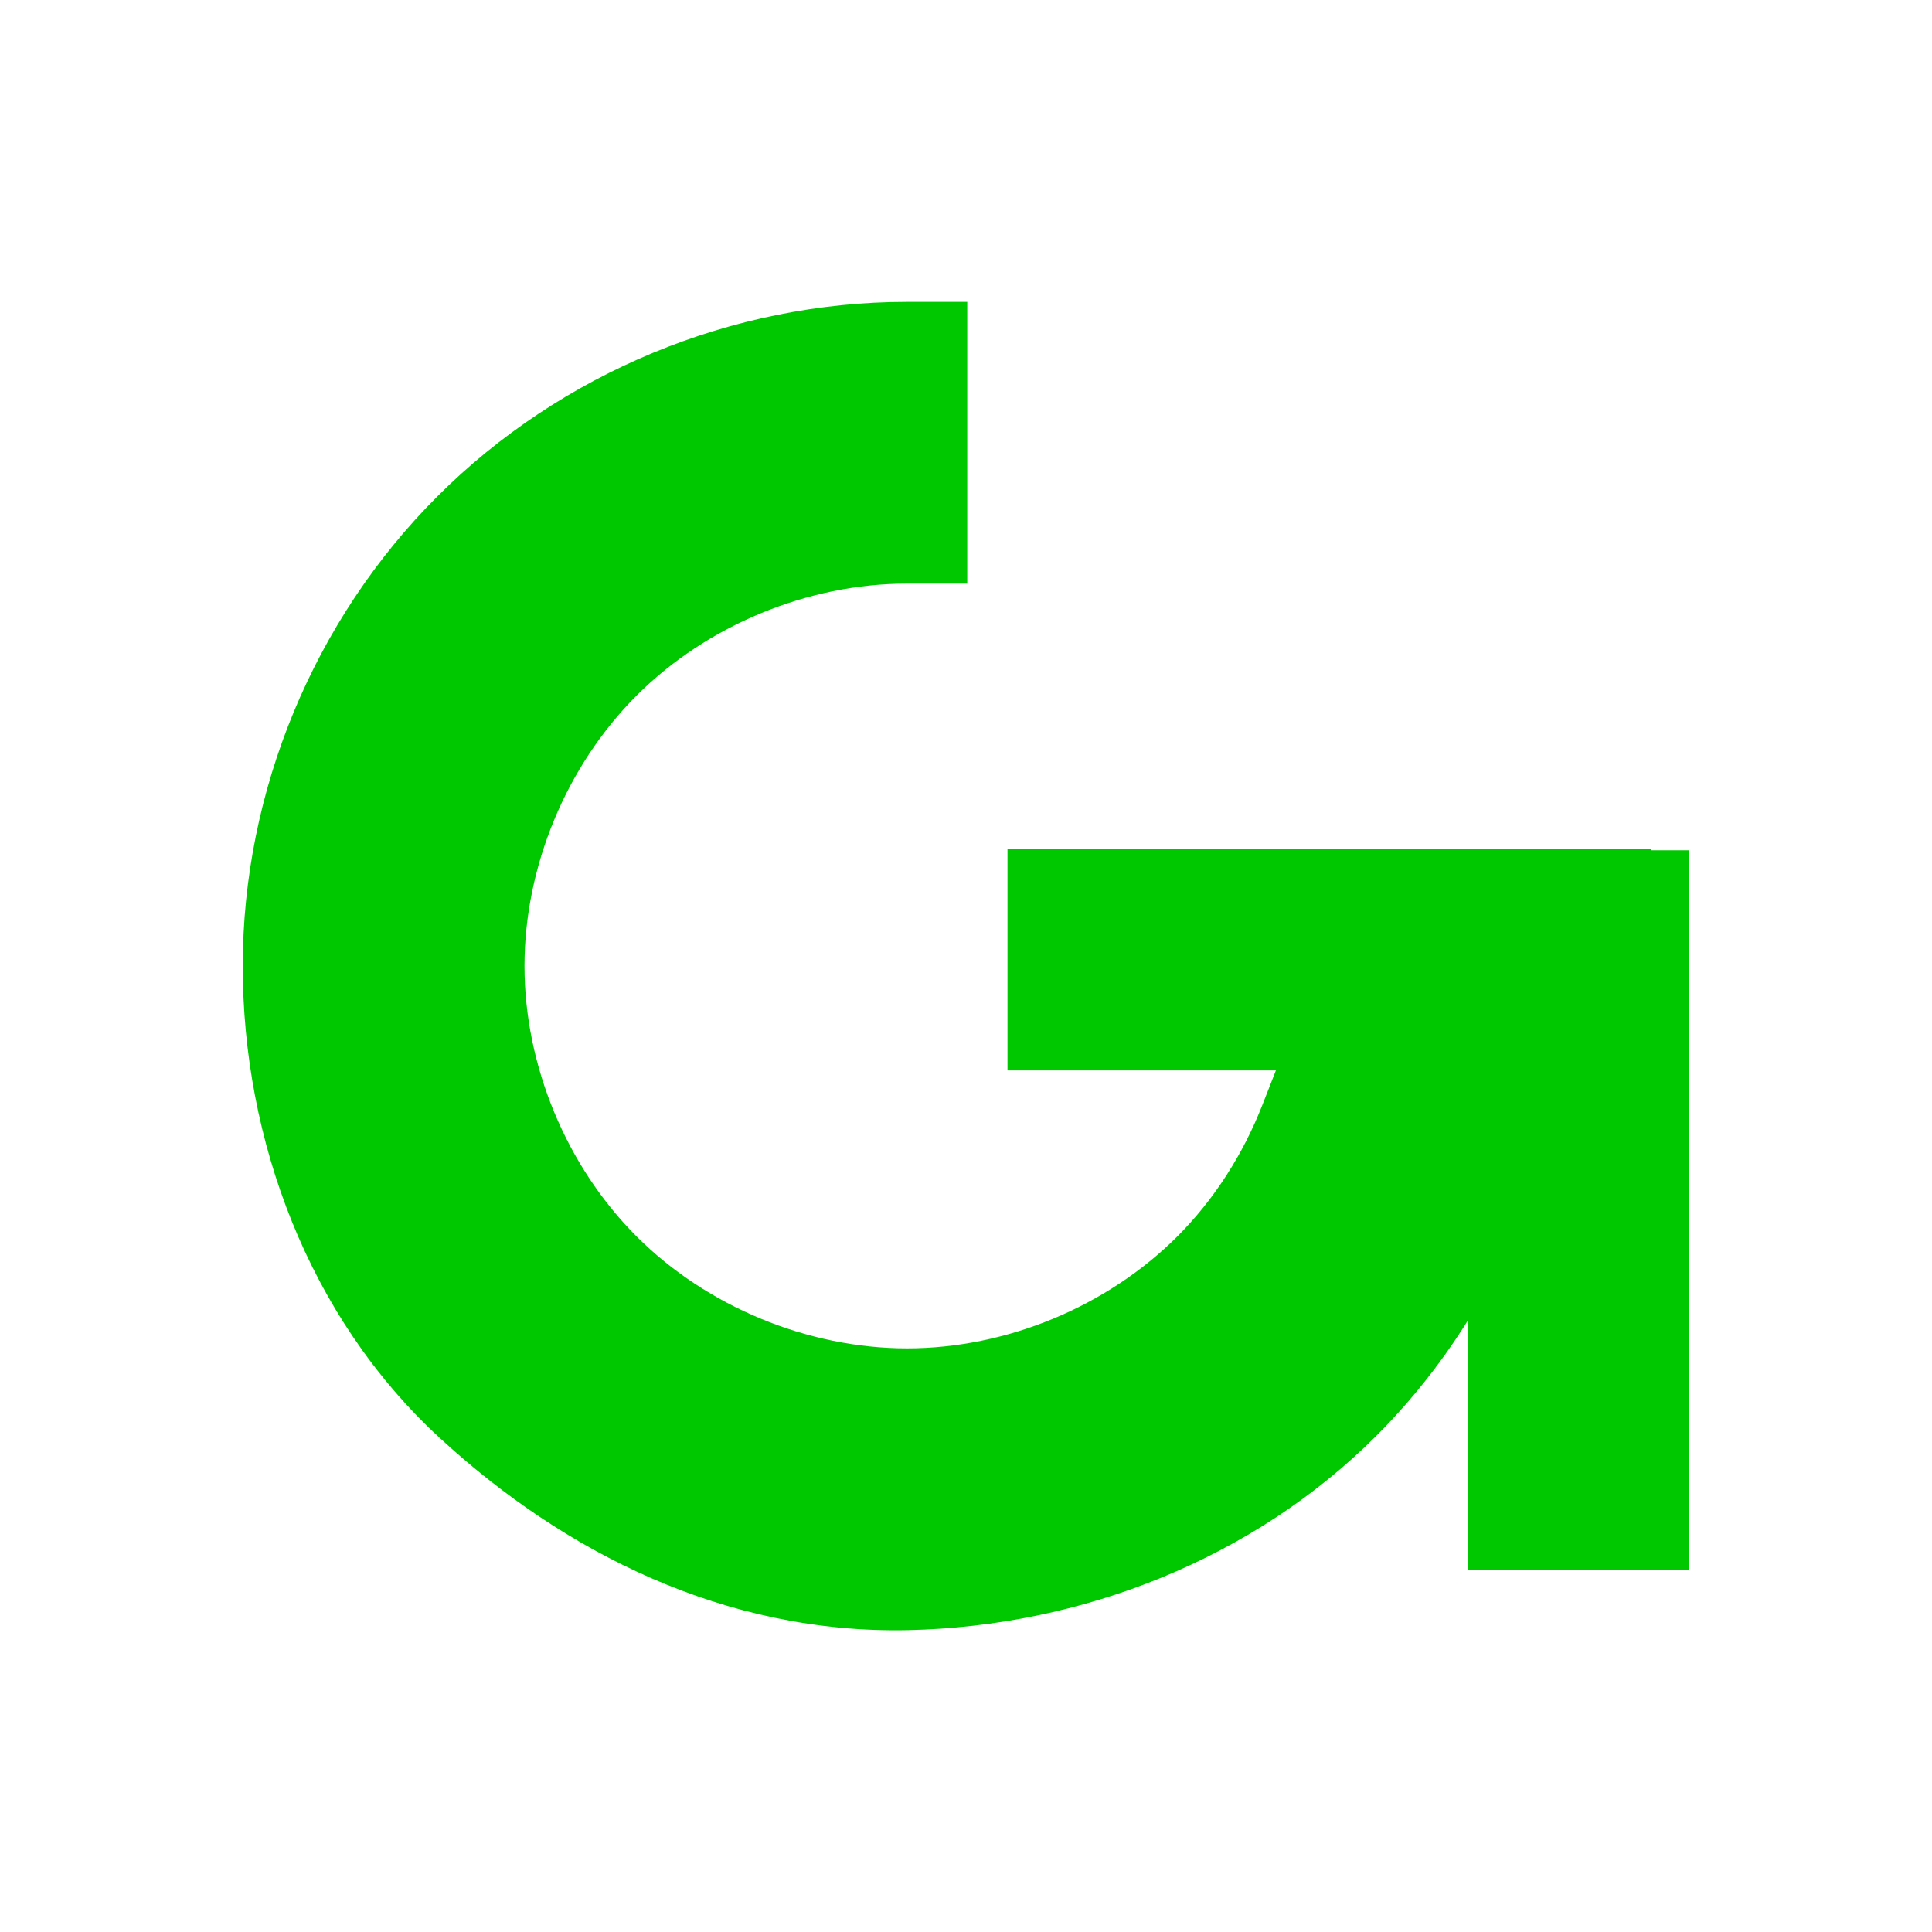
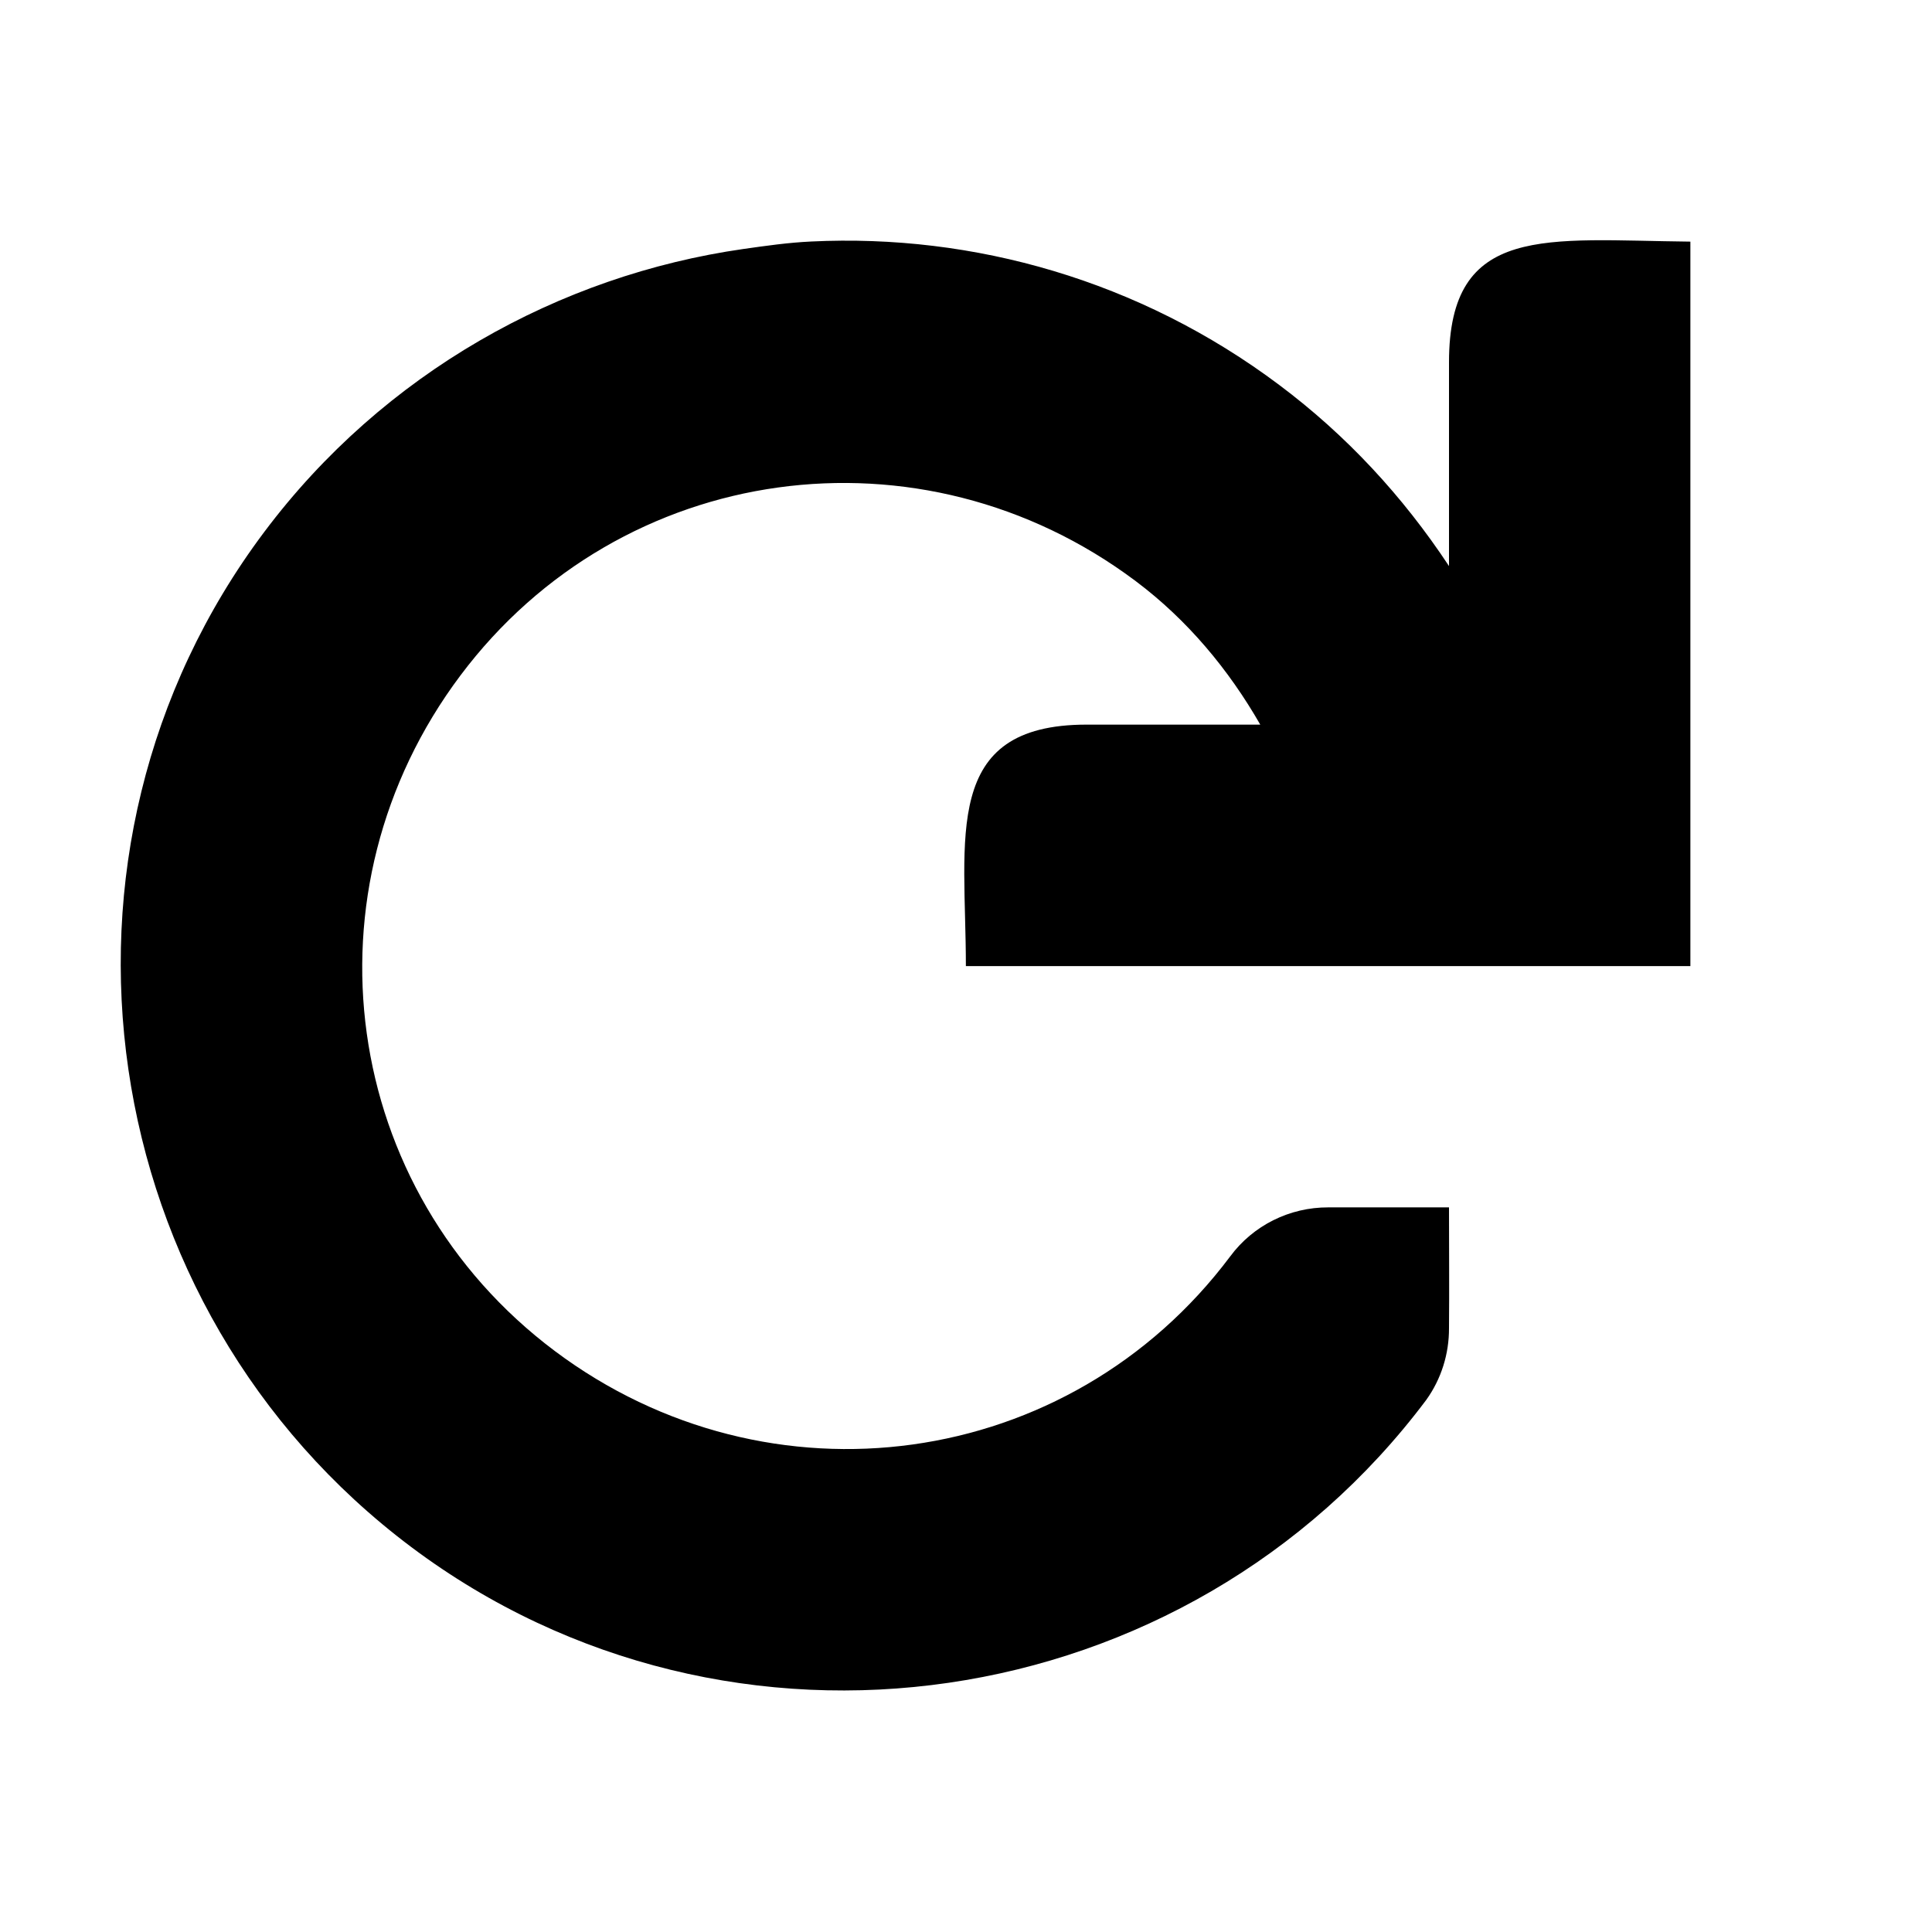
- <svg xmlns="http://www.w3.org/2000/svg" width="48" version="1.1" height="48">
-   <g style="fill-rule:evenodd;fill:#00c800;stroke:none">
-     <path style="text-align:start;shape-rendering:auto;mix-blend-mode:normal;color-interpolation-filters:linearRGB;isolation:auto;white-space:normal;font-family:sans-serif;text-decoration-line:none;solid-opacity:1;image-rendering:auto;text-decoration-style:solid;text-rendering:auto;solid-color:#000000;line-height:normal;text-decoration-color:#000000;color:#000;text-transform:none;stroke-width:3;color-rendering:auto;text-indent:0;color-interpolation:sRGB" id="path4141" d="m 22.531,7.5 c -4.337,0 -8.596,1.766 -11.664,4.832 -3.07,3.068 -4.836,7.329 -4.836,11.668 0,4.311 1.63,8.715 4.879,11.711 3.09,2.85 7.097,4.89 11.66,4.789 4.294,-0.095 8.554,-1.755 11.631,-4.834 2.013,-2.014 3.446,-4.545 4.207,-7.262 l .533,-1.904 h -7.205 l -.373,.953 c -0.479,1.225 -1.198,2.35 -2.111,3.264 -1.744,1.745 -4.247,2.783 -6.715,2.783 -2.469,0 -4.974,-1.036 -6.721,-2.781 -1.746,-1.745 -2.785,-4.251 -2.785,-6.719 0,-2.468 1.039,-4.973 2.785,-6.719 1.745,-1.744 4.248,-2.78 6.715,-2.781 h 1.5 v -7 h -1.5 z " />
-     <path id="rect4125" d="m 25.031,21.094 0,5.5 11.438,0 0,12.406 5.5,0 0,-17.875 -.938,0 0,-.031 -16,0 z " />
-   </g>
+ <svg xmlns="http://www.w3.org/2000/svg" width="16" version="1.1" height="16">
+   <defs id="defs1">
+     <style type="text/css" id="current-color-scheme">
+ .ColorScheme-Text {
+ color:#000;
+ }
+ </style>
+   </defs>
+   <path style="fill:currentColor;fill-opacity:1;stroke:none" id="path4597" d="M 12,3 V 4.688 C 11.618,4.11 11.151,3.605 10.594,3.188 9.438,2.321 8.062,1.935 6.719,2 6.527,2.009 6.347,2.035 6.156,2.062 4.634,2.28 3.178,3.086 2.188,4.406 0.206,7.048 0.765,10.831 3.406,12.812 c 2.641,1.981 6.425,1.423 8.406,-1.219 0.124,-0.173 0.189,-0.381 0.188,-0.594 0.003,-0.326 0,-0.665 0,-1 -0.329,-3e-5 -0.677,0 -1,0 -0.32,-10e-4 -0.622,0.149 -0.812,0.406 C 8.855,12.183 6.371,12.52 4.594,11.188 2.817,9.855 2.48,7.371 3.813,5.594 5.145,3.817 7.63,3.48 9.406,4.813 c 0.429,0.322 0.77,0.733 1.031,1.188 h -1.438 c -1.206,0 -1,0.937 -1,2 h 6 v -6 C 12.805,1.989 12,1.847 12,3 Z" class="ColorScheme-Text" />
</svg>
